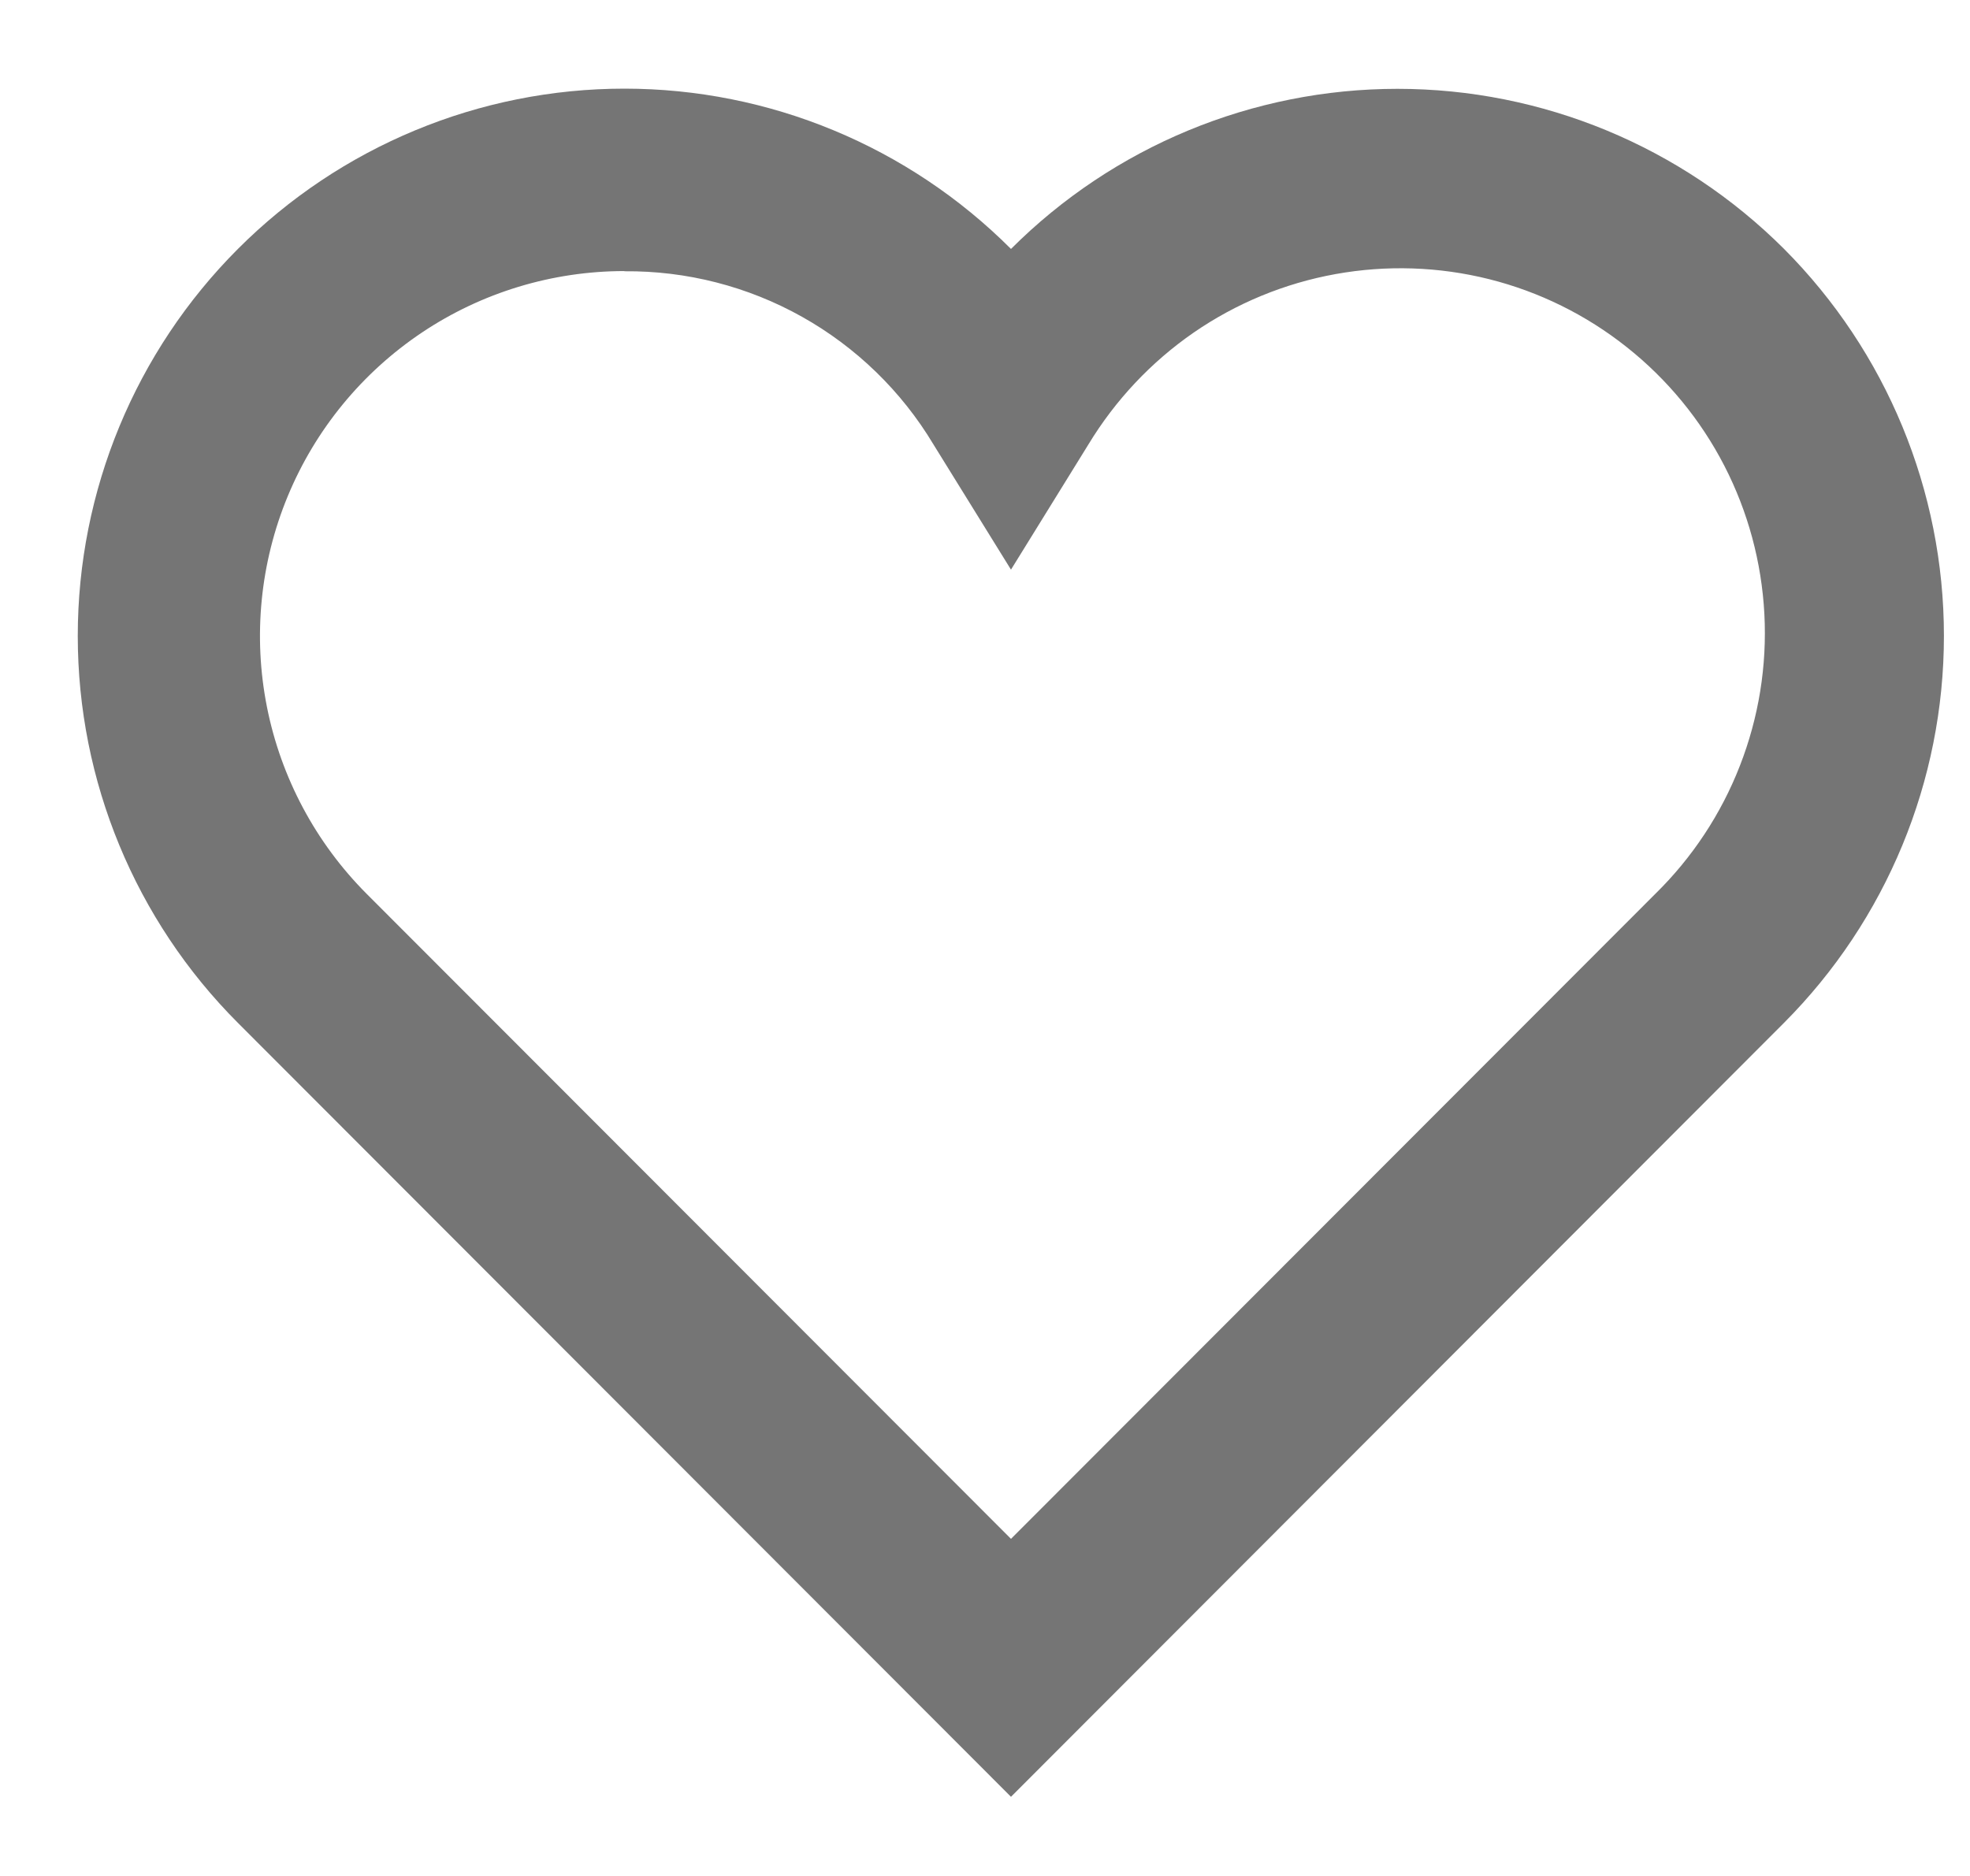
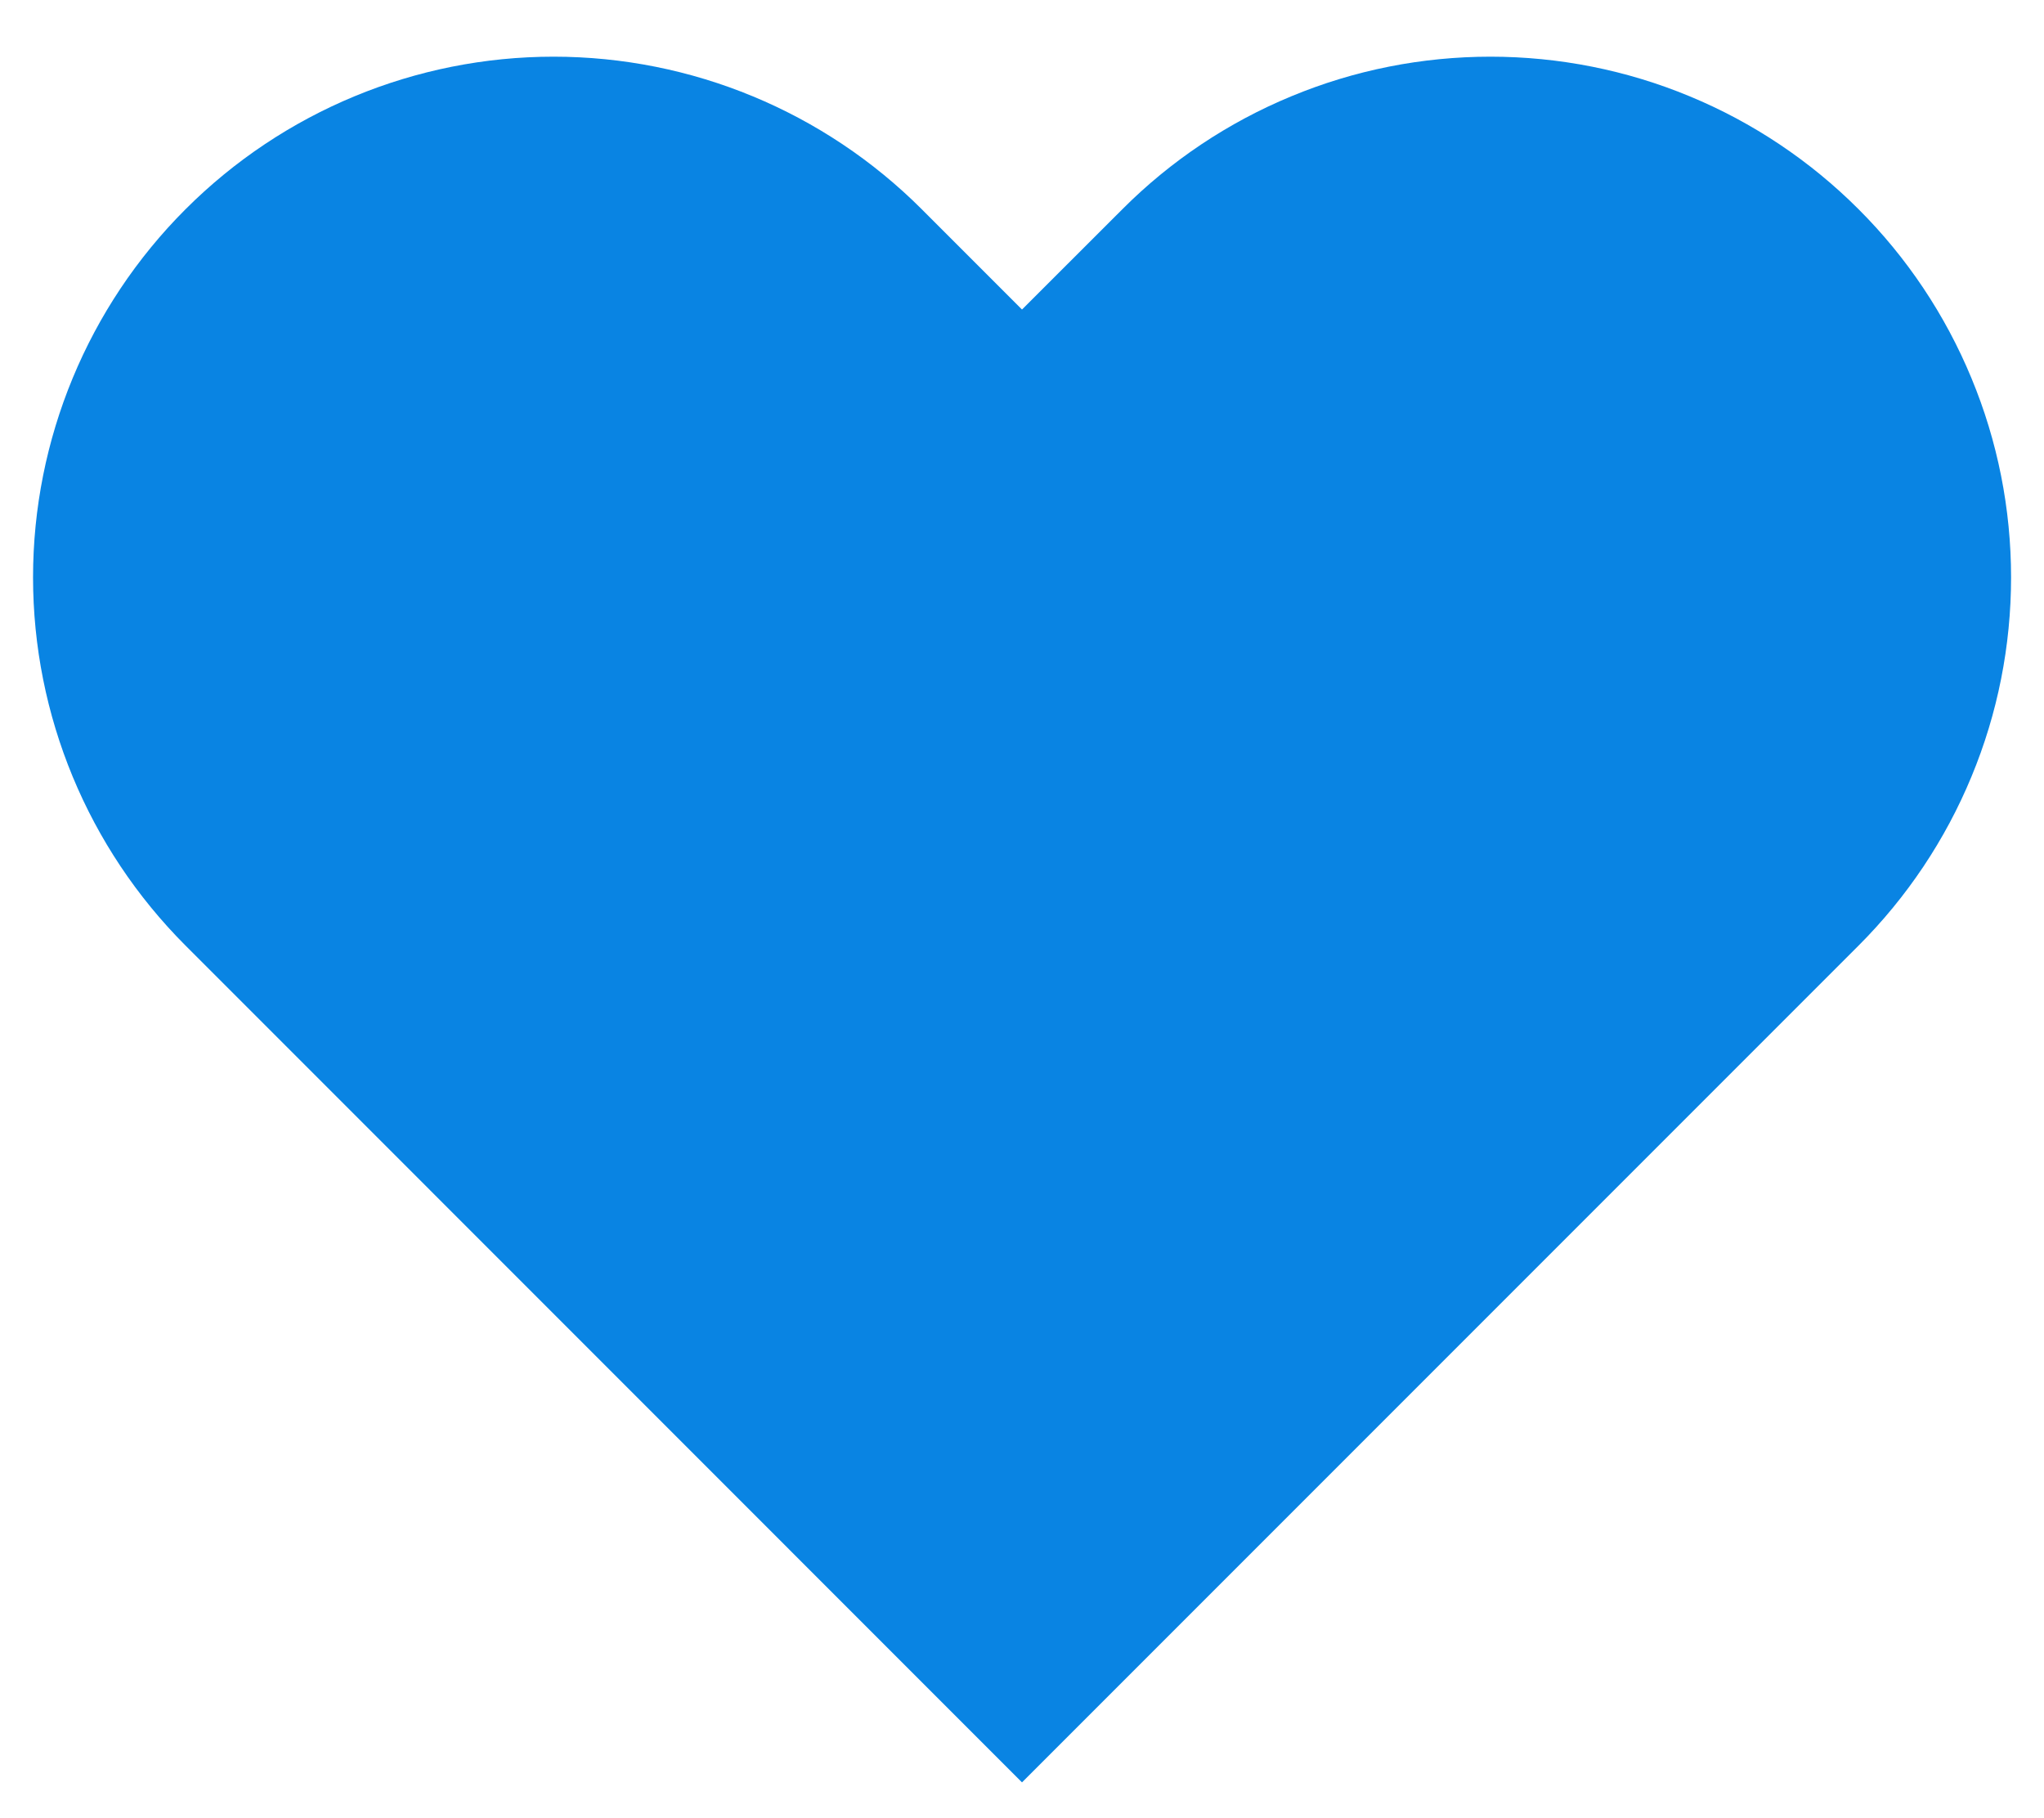
- <svg xmlns="http://www.w3.org/2000/svg" width="21" height="20" viewBox="0 0 21 20" fill="none">
-   <path d="M10.777 19.156L2.536 10.905C1.443 9.811 0.829 8.327 0.829 6.78C0.829 5.232 1.443 3.748 2.536 2.654C3.628 1.56 5.111 0.945 6.656 0.945C8.202 0.945 9.684 1.56 10.777 2.654C11.87 1.561 13.352 0.947 14.897 0.947C16.442 0.947 17.924 1.561 19.018 2.654V2.654C20.109 3.749 20.722 5.232 20.722 6.779C20.722 8.326 20.109 9.809 19.018 10.904L10.777 19.156ZM6.656 2.89C5.888 2.89 5.136 3.118 4.498 3.545C3.859 3.973 3.361 4.58 3.067 5.291C2.773 6.002 2.696 6.784 2.846 7.539C2.996 8.293 3.366 8.986 3.909 9.53L10.777 16.406L17.645 9.53C18.039 9.144 18.347 8.678 18.547 8.164C18.748 7.649 18.837 7.098 18.808 6.546C18.779 5.995 18.634 5.456 18.381 4.965C18.128 4.474 17.773 4.043 17.34 3.7C16.908 3.357 16.408 3.11 15.873 2.976C15.337 2.842 14.78 2.824 14.237 2.922C13.694 3.02 13.178 3.233 12.724 3.546C12.27 3.86 11.888 4.267 11.602 4.739L10.777 6.073L9.951 4.739C9.611 4.171 9.127 3.701 8.549 3.377C7.971 3.053 7.319 2.886 6.656 2.892V2.89Z" fill="#757575" />
+ <svg xmlns="http://www.w3.org/2000/svg" width="18" height="16" viewBox="0 0 18 16" fill="none">
+   <path d="M16.367 1.842C15.941 1.416 15.436 1.078 14.88 0.848C14.324 0.617 13.727 0.499 13.125 0.499C12.523 0.499 11.927 0.617 11.371 0.848C10.815 1.078 10.309 1.416 9.884 1.842L9 2.725L8.117 1.842C7.257 0.982 6.091 0.499 4.875 0.499C3.66 0.499 2.494 0.982 1.634 1.842C0.774 2.701 0.291 3.868 0.291 5.083C0.291 6.299 0.774 7.465 1.634 8.325L2.517 9.208L9 15.692L15.484 9.208L16.367 8.325C16.793 7.899 17.131 7.394 17.361 6.838C17.592 6.282 17.71 5.685 17.71 5.083C17.71 4.481 17.592 3.885 17.361 3.329C17.131 2.773 16.793 2.267 16.367 1.842Z" fill="#0984E3" />
</svg>
